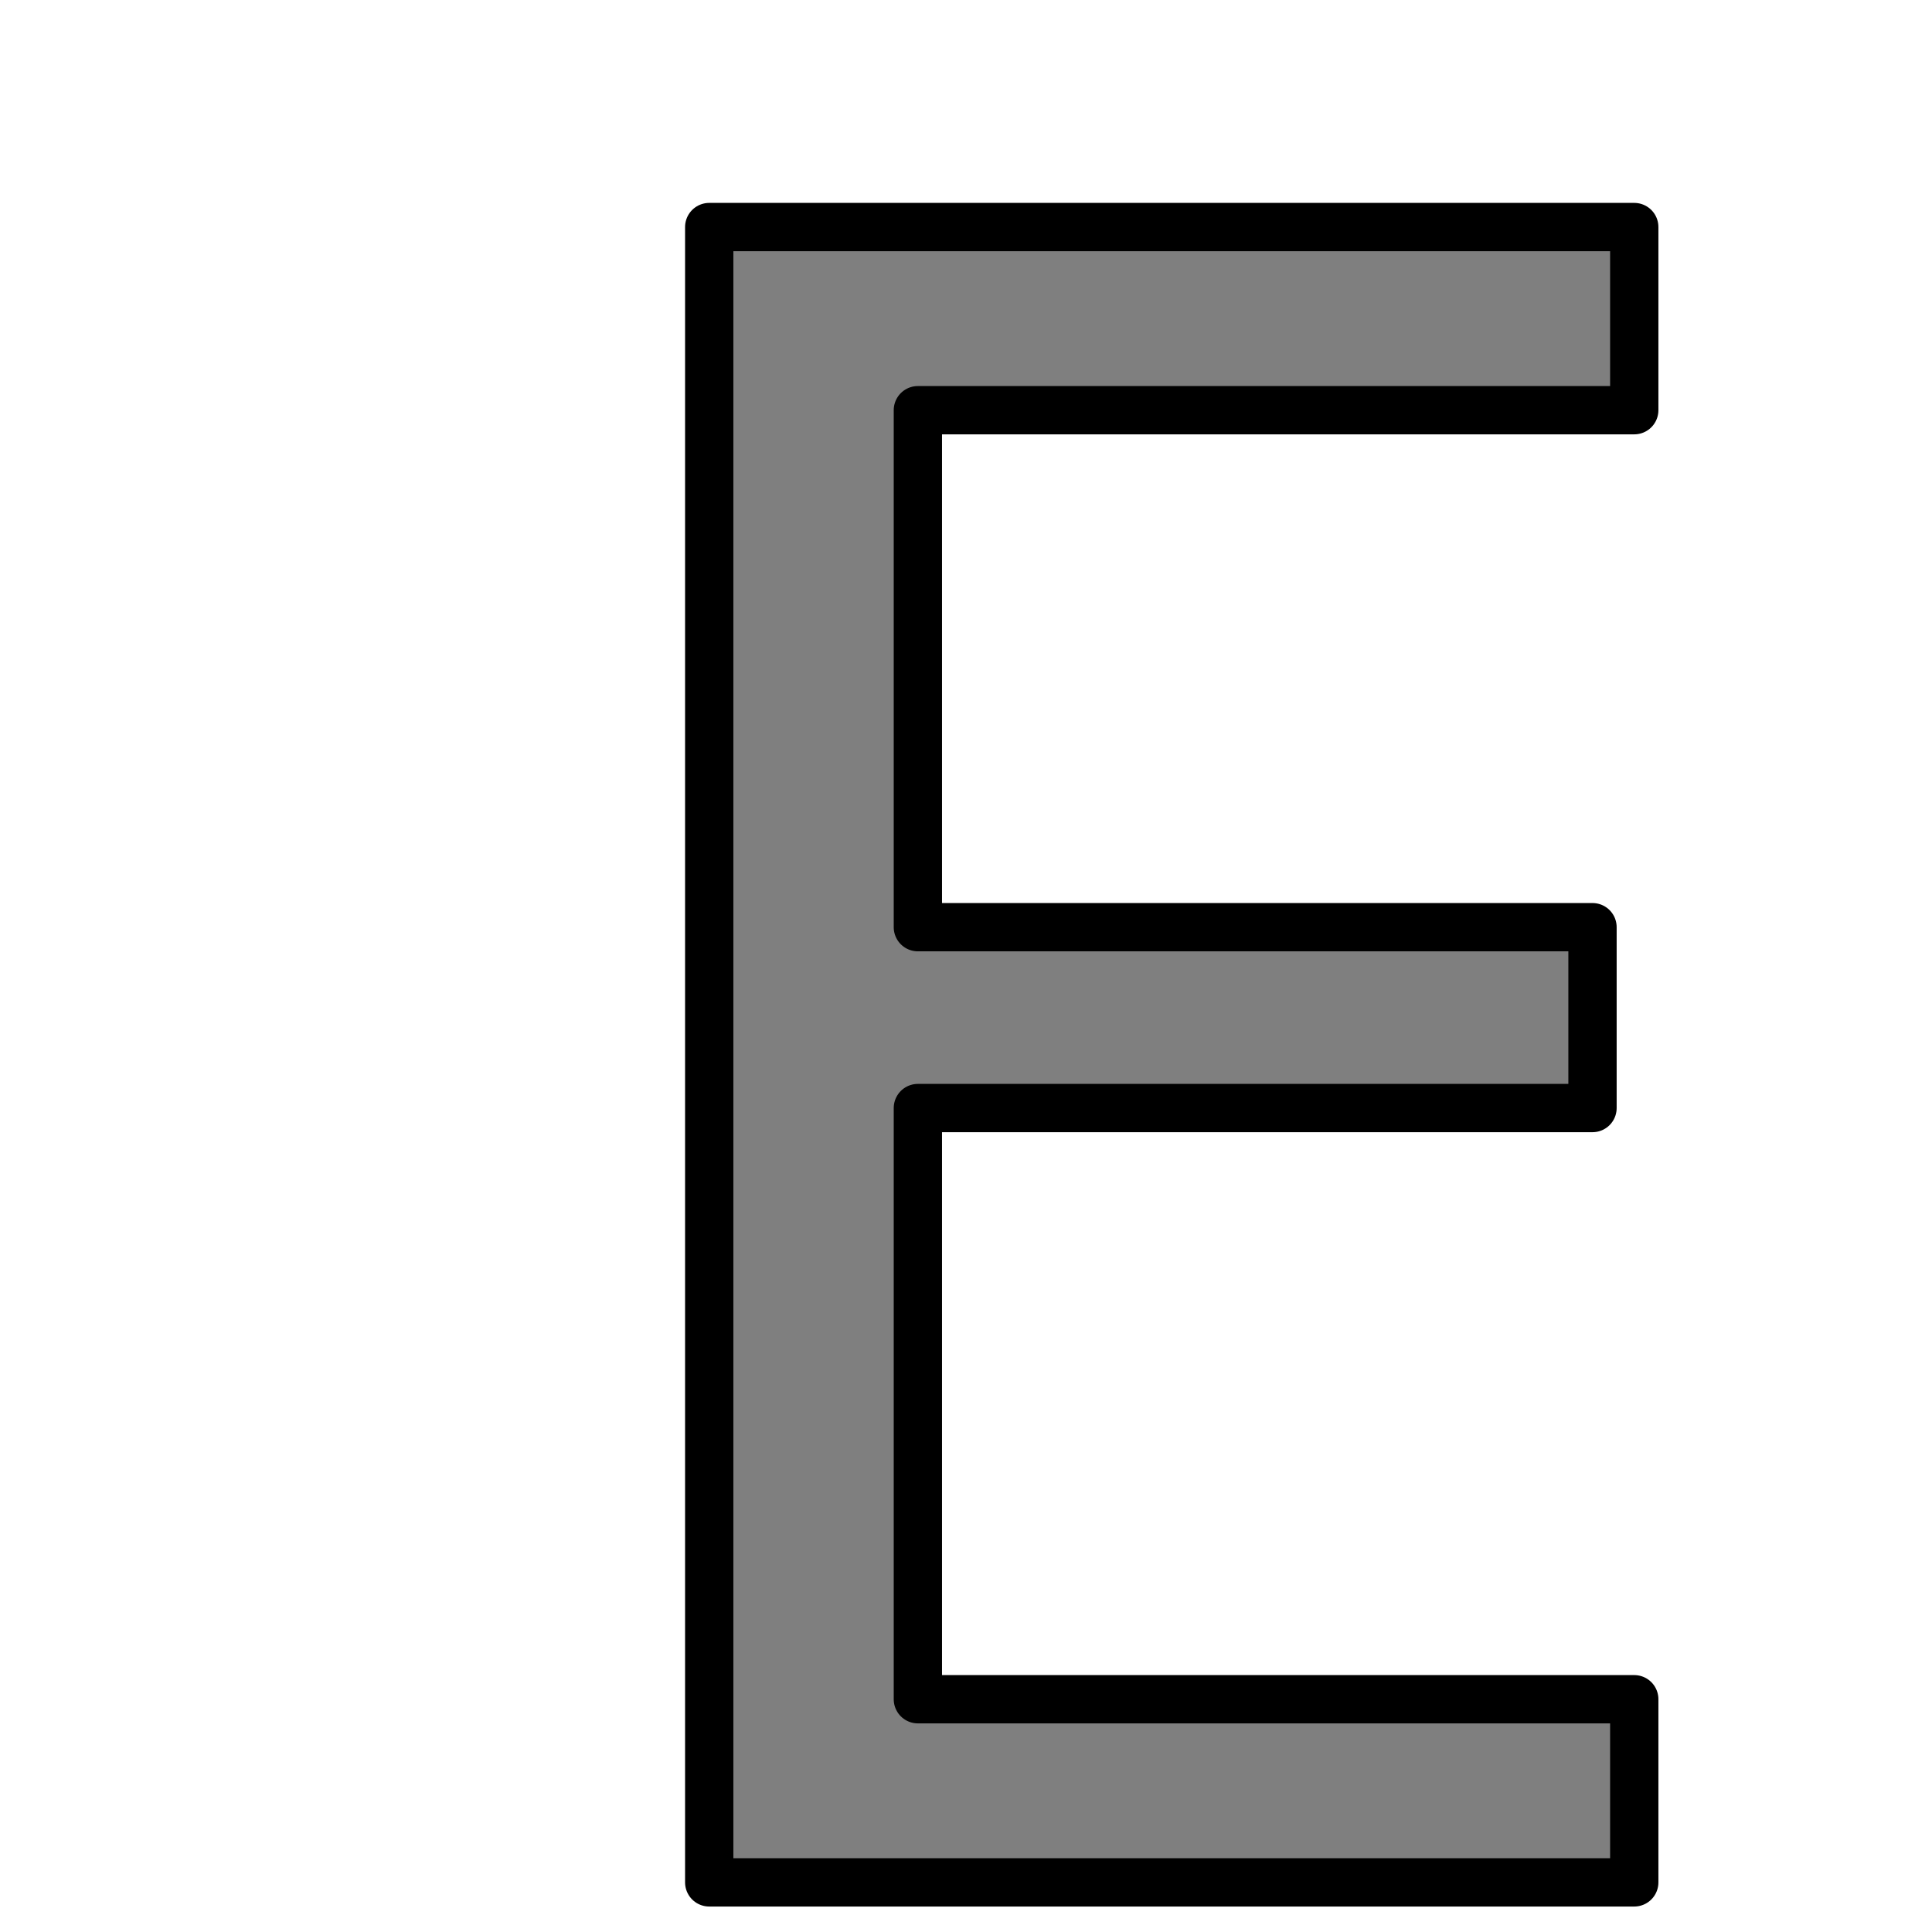
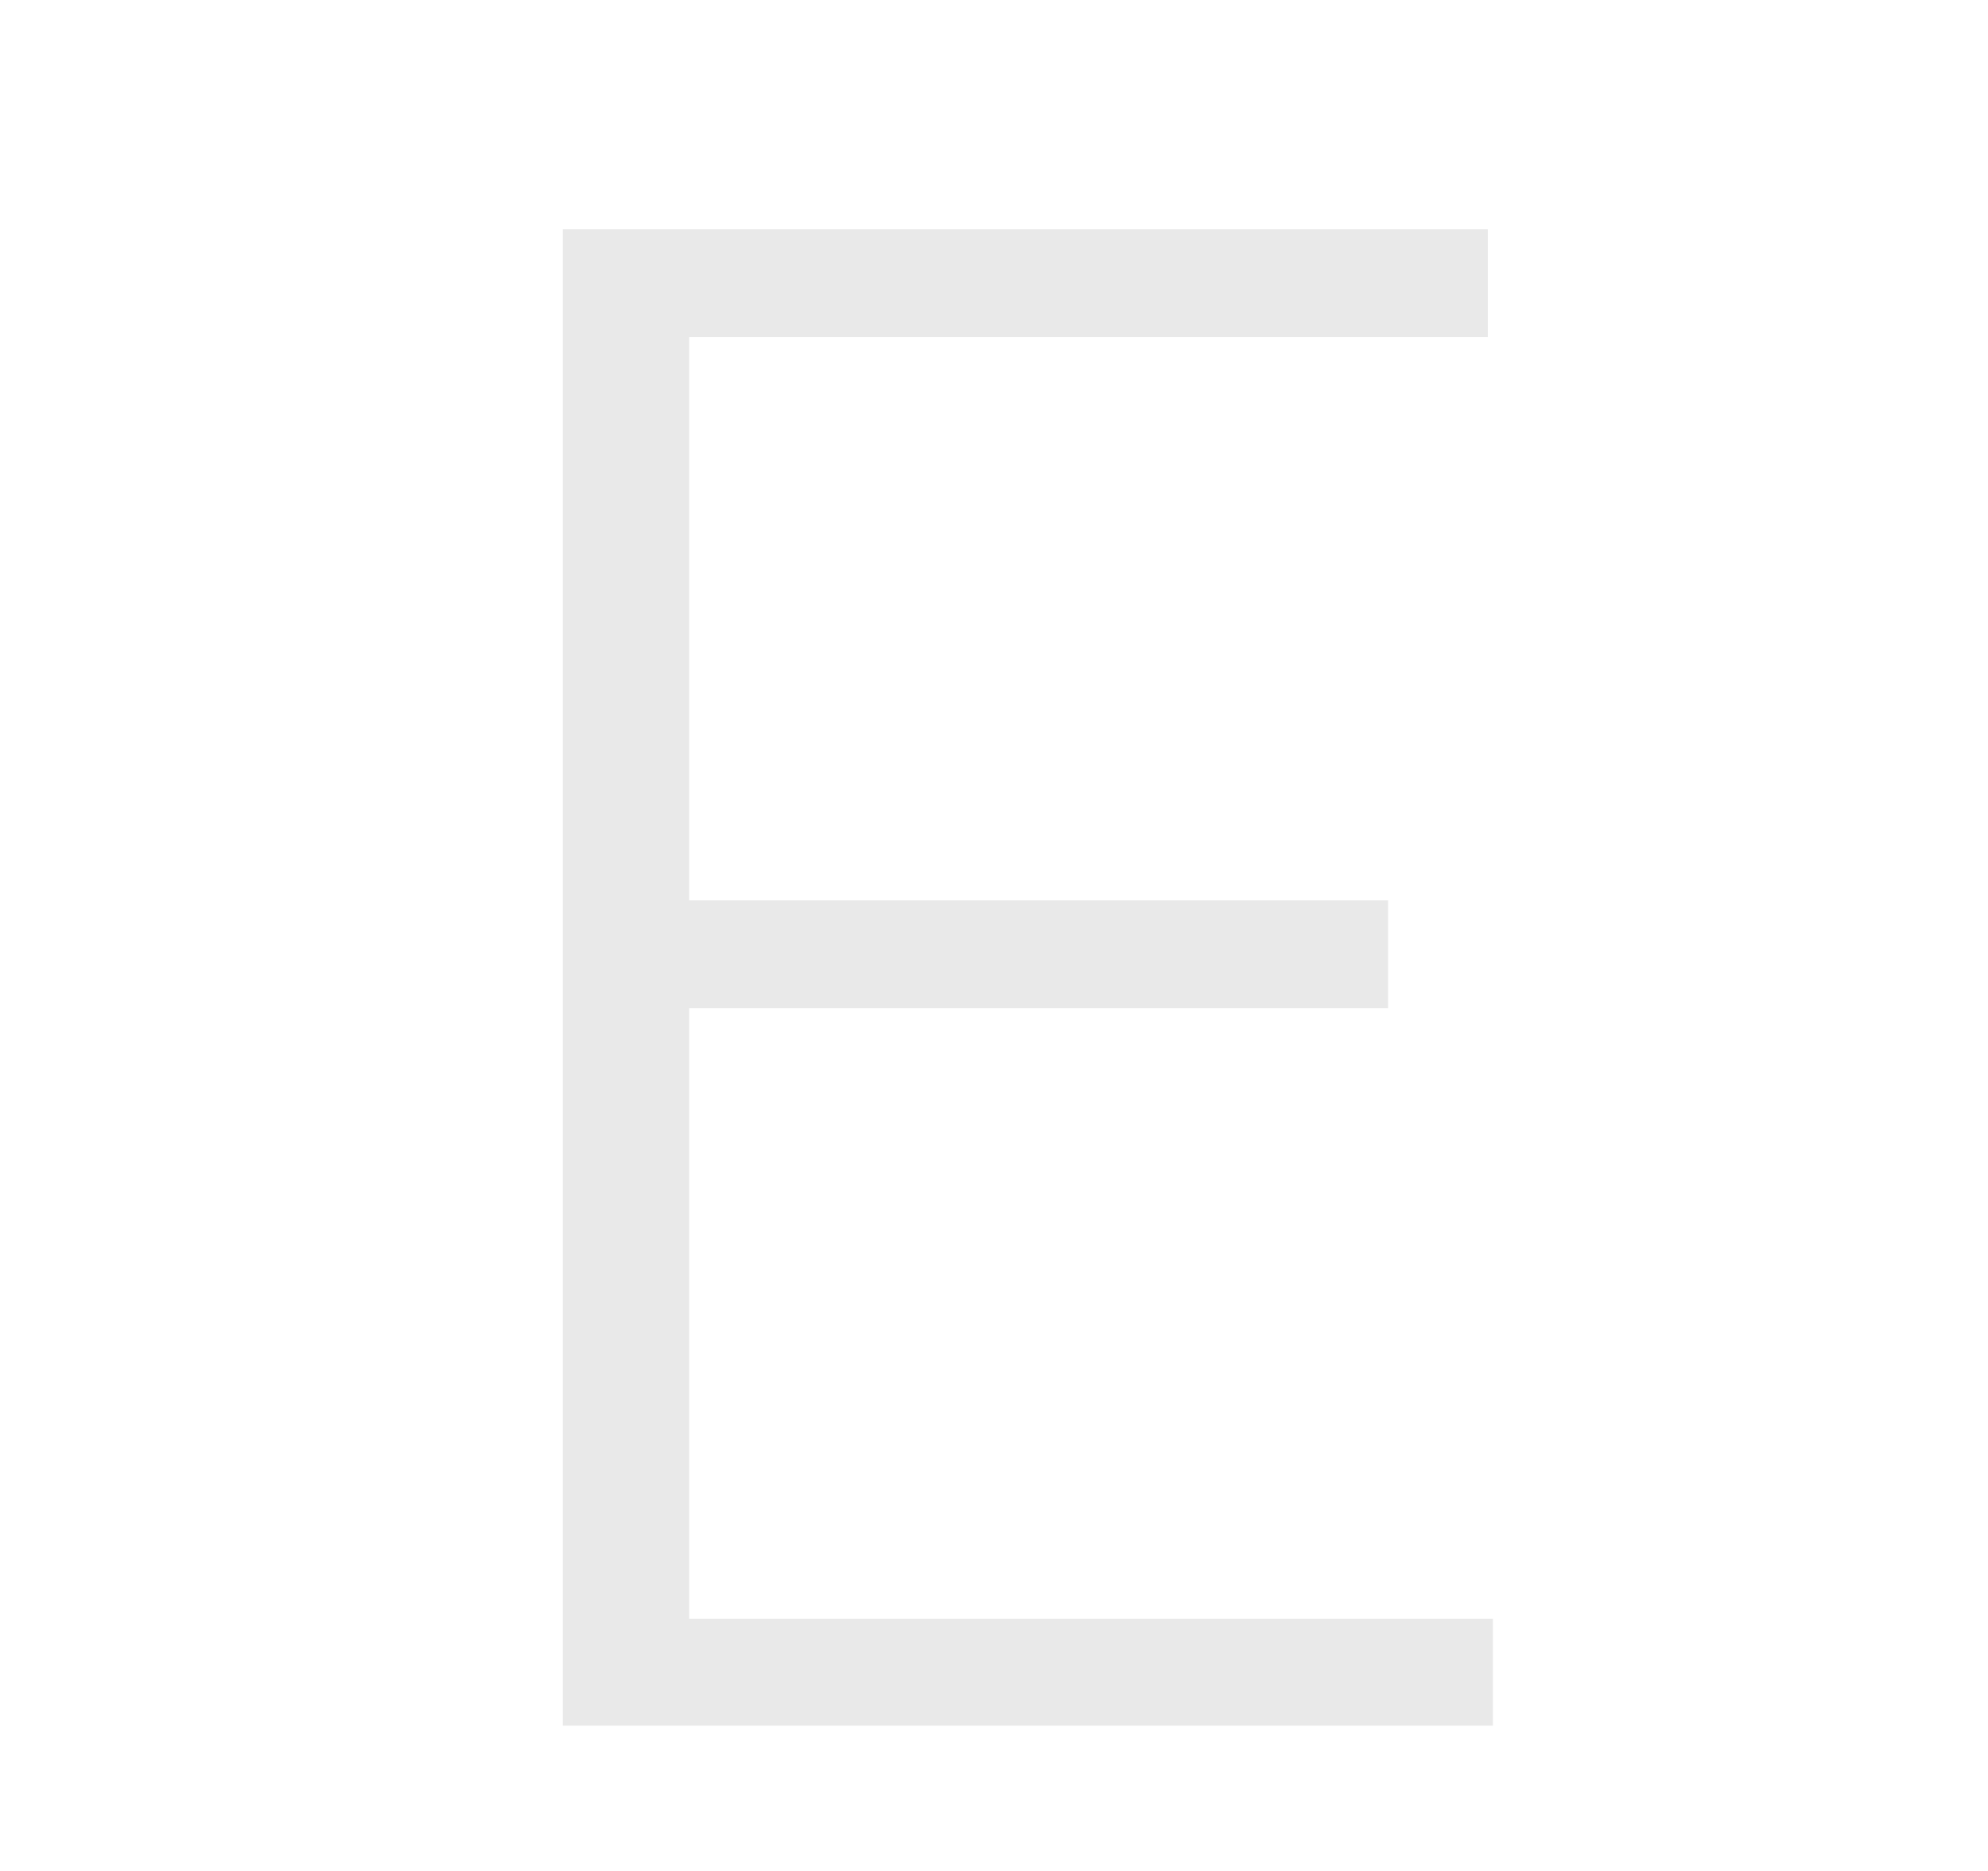
- <svg xmlns="http://www.w3.org/2000/svg" xmlns:ns1="https://www.affinity.studio/" width="100%" height="100%" viewBox="0 0 1000 1000" version="1.1" xml:space="preserve" style="fill-rule:evenodd;clip-rule:evenodd;stroke-linejoin:round;stroke-miterlimit:2;">
-   <g transform="matrix(1,0,0,1,-3150,-2393)">
-     <rect id="easy" x="3150" y="2393" width="1000" height="1000" style="fill:none;" />
-     <g id="easy1" ns1:id="easy">
-       <g transform="matrix(1,0,0,1,3137.836,2383.564)">
-         <text x="262.848px" y="983.752px" style="font-family:'Impact', sans-serif;font-stretch:condensed;font-size:1200px;fill:rgb(127,127,127);stroke:black;stroke-width:25px;">E</text>
+ <svg xmlns="http://www.w3.org/2000/svg" width="100%" height="100%" viewBox="0 0 17 16" version="1.1" xml:space="preserve" style="fill-rule:evenodd;clip-rule:evenodd;stroke-linejoin:round;stroke-miterlimit:2;">
+   <g transform="matrix(1,0,0,1,-56,-58)">
+     <g id="easy" transform="matrix(0.016,0,0,0.016,5.906071,19.712)">
+       <rect x="3150" y="2393" width="1000" height="1000" style="fill:none;" />
+       <g transform="matrix(1,0,0,1,3149.546,2395.274)">
+         <text x="180.478px" y="920.047px" style="font-family:'Roboto-Light', 'Roboto';font-weight:300;font-size:1125px;fill:rgb(233,233,233);">E</text>
      </g>
    </g>
  </g>
</svg>
